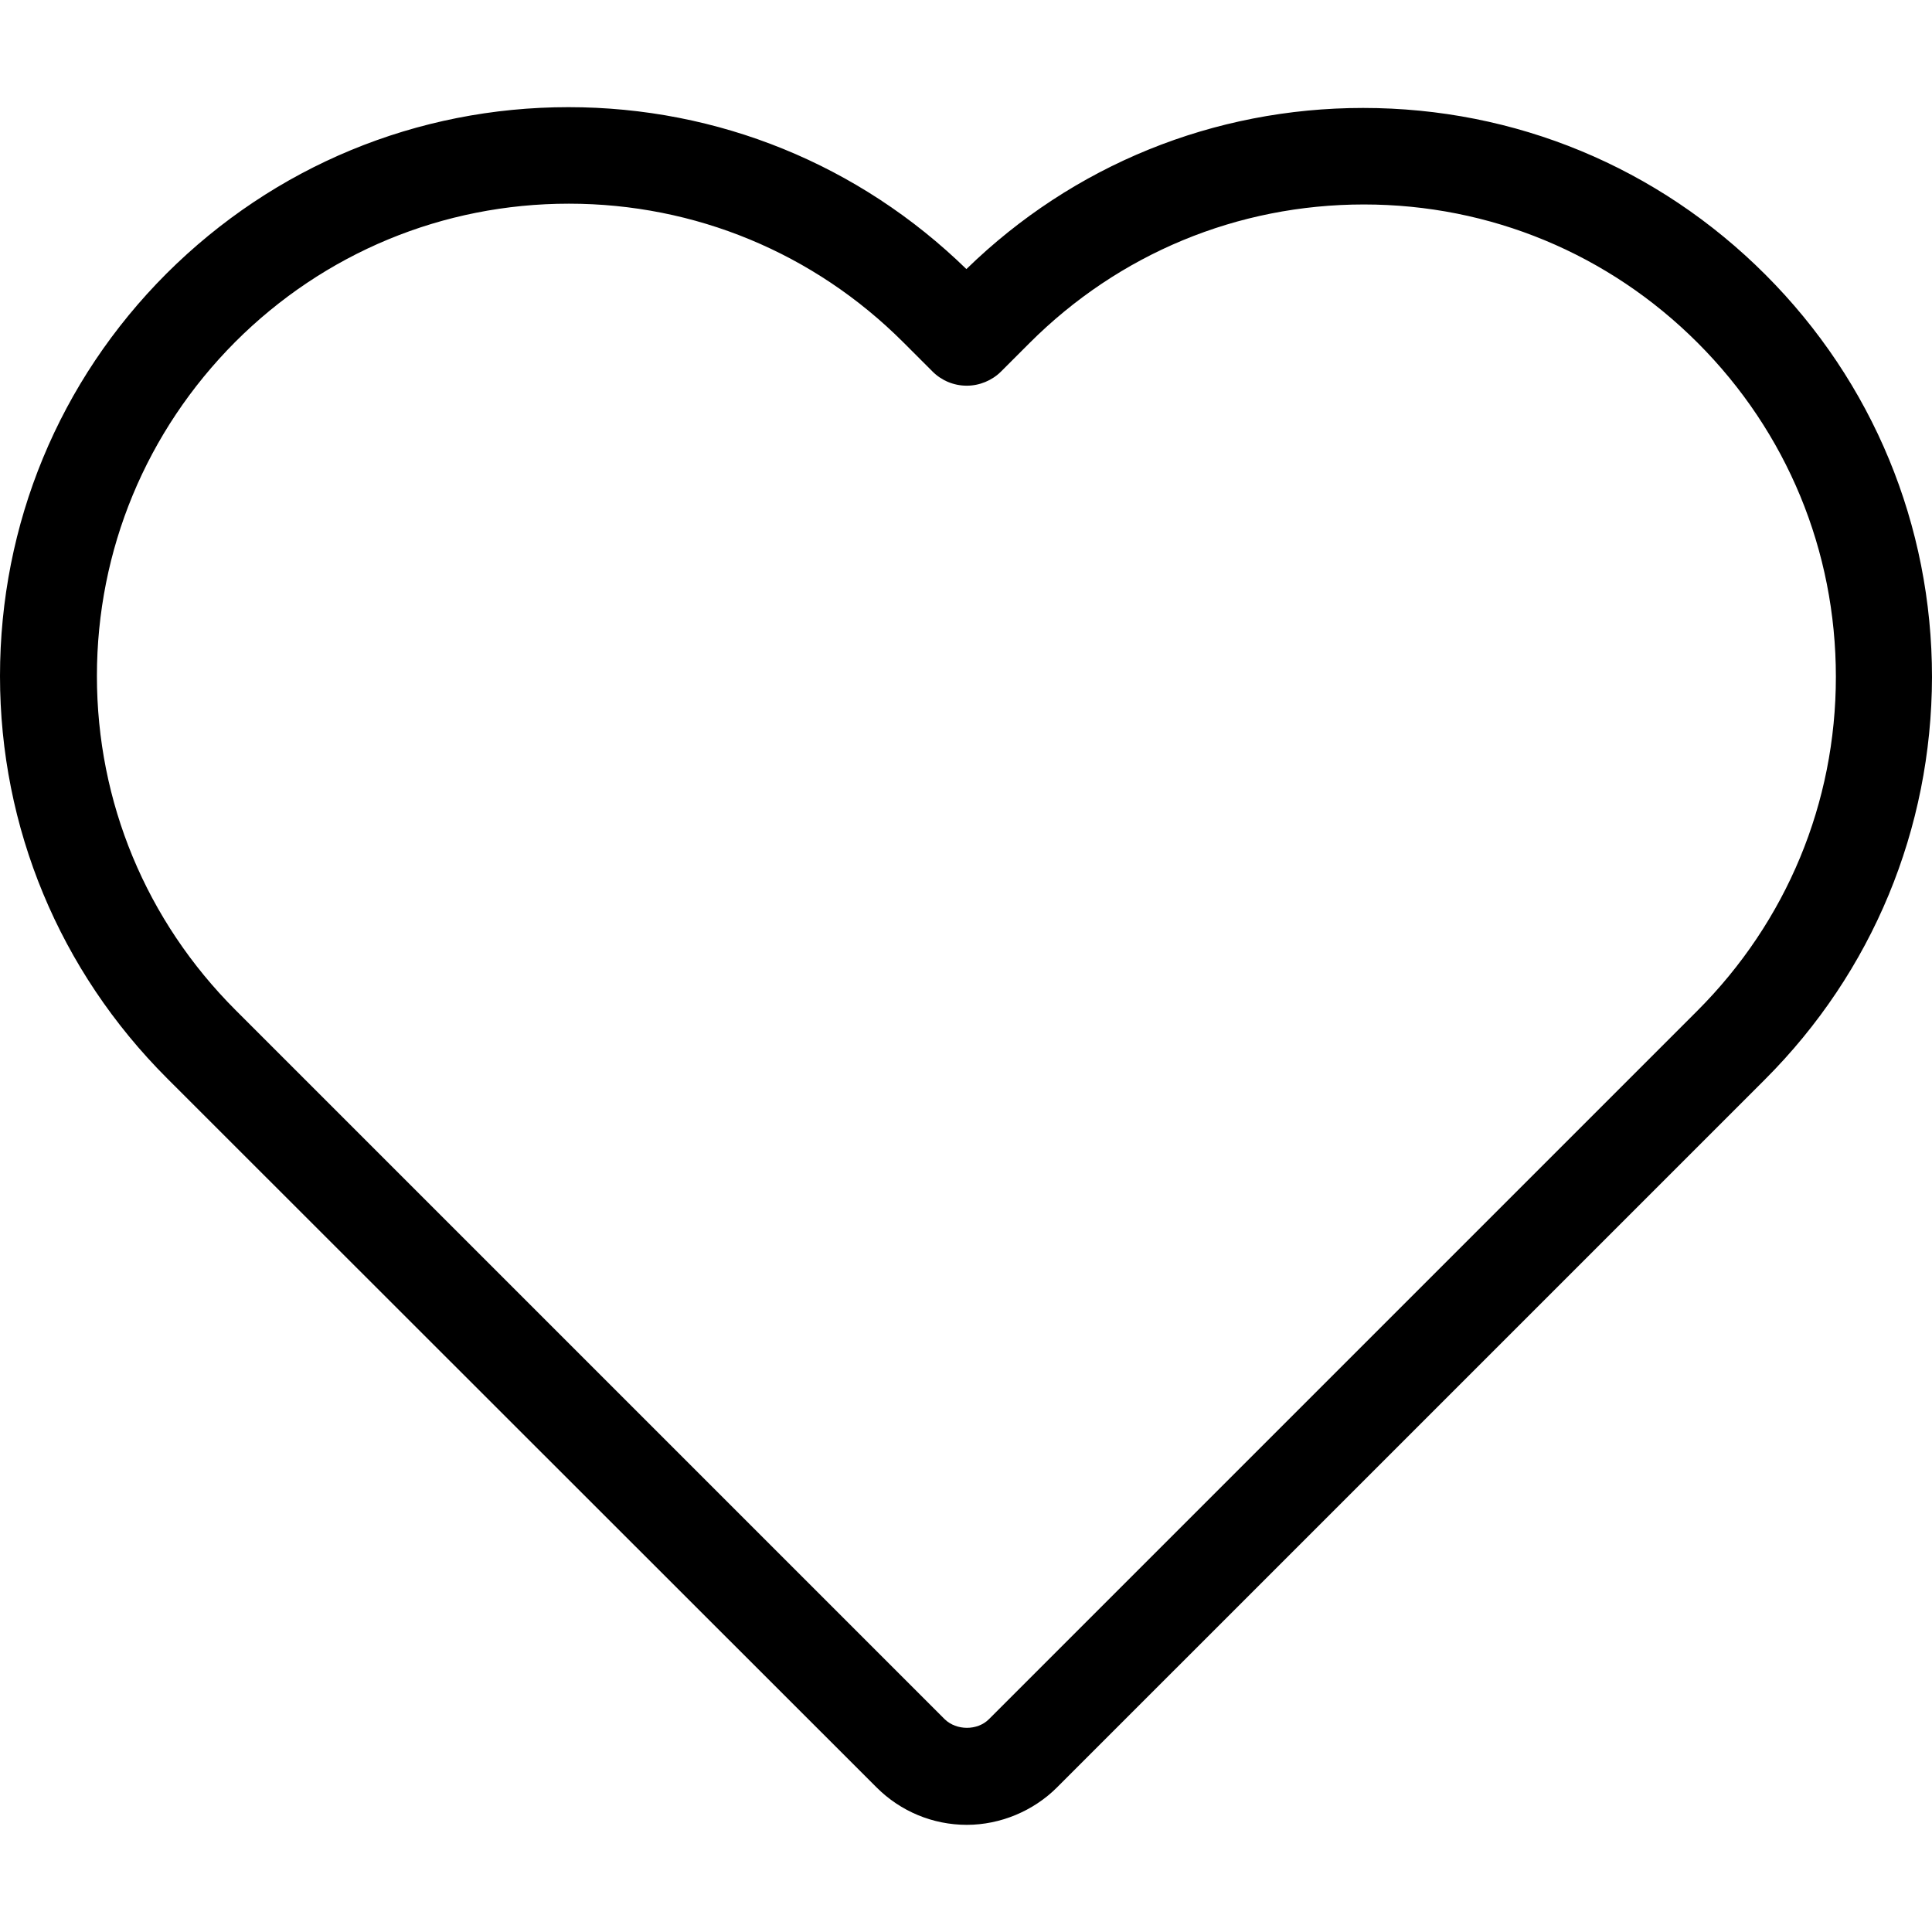
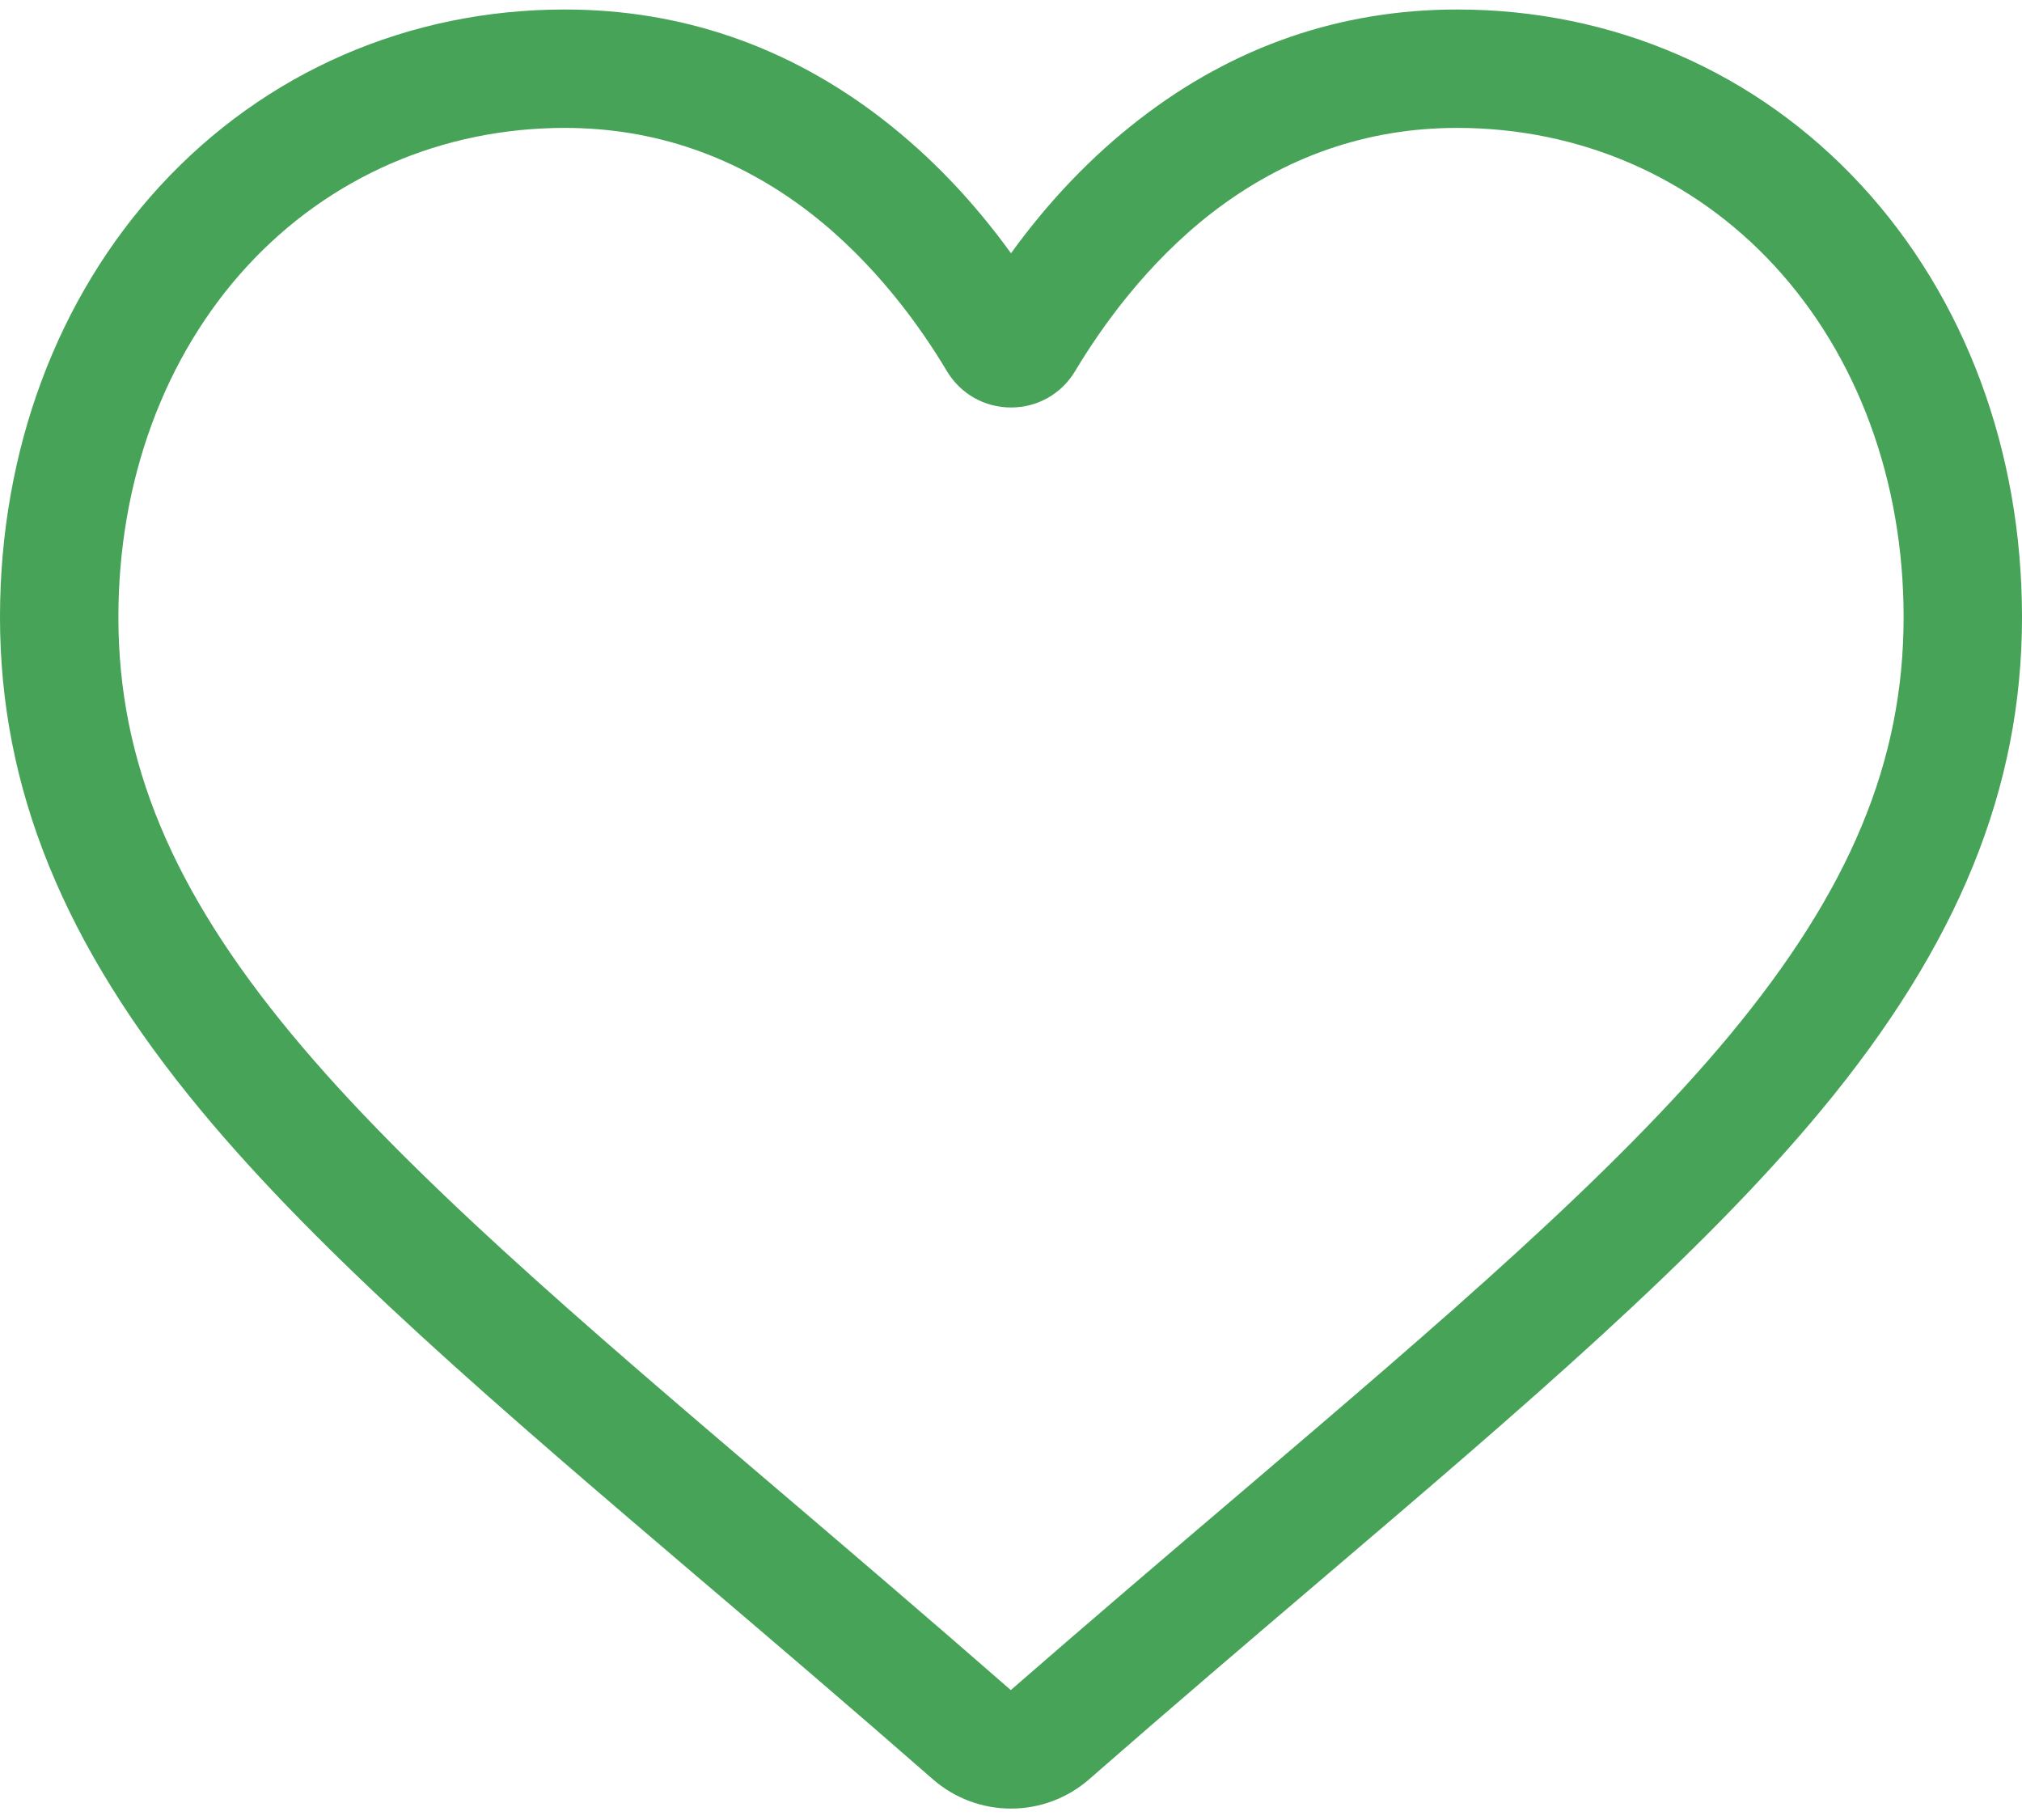
- <svg xmlns="http://www.w3.org/2000/svg" version="1.1" id="Capa_1" x="0px" y="0px" viewBox="0 0 490.4 490.4" style="enable-background:new 0 0 490.4 490.4;" xml:space="preserve">
-   <g>
-     <g>
-       <path d="M222.5,453.7c6.1,6.1,14.3,9.5,22.9,9.5c8.5,0,16.9-3.5,22.9-9.5L448,274c27.3-27.3,42.3-63.6,42.4-102.1    c0-38.6-15-74.9-42.3-102.2S384.6,27.4,346,27.4c-37.9,0-73.6,14.5-100.7,40.9c-27.2-26.5-63-41.1-101-41.1    c-38.5,0-74.7,15-102,42.2C15,96.7,0,133,0,171.6c0,38.5,15.1,74.8,42.4,102.1L222.5,453.7z M59.7,86.8    c22.6-22.6,52.7-35.1,84.7-35.1s62.2,12.5,84.9,35.2l7.4,7.4c2.3,2.3,5.4,3.6,8.7,3.6l0,0c3.2,0,6.4-1.3,8.7-3.6l7.2-7.2    c22.7-22.7,52.8-35.2,84.9-35.2c32,0,62.1,12.5,84.7,35.1c22.7,22.7,35.1,52.8,35.1,84.8s-12.5,62.1-35.2,84.8L251,436.4    c-2.9,2.9-8.2,2.9-11.2,0l-180-180c-22.7-22.7-35.2-52.8-35.2-84.8C24.6,139.6,37.1,109.5,59.7,86.8z" />
-     </g>
-   </g>
-   <g>
- </g>
-   <g>
- </g>
-   <g>
- </g>
-   <g>
- </g>
-   <g>
- </g>
-   <g>
- </g>
-   <g>
- </g>
-   <g>
- </g>
-   <g>
- </g>
-   <g>
- </g>
-   <g>
- </g>
-   <g>
- </g>
-   <g>
- </g>
-   <g>
- </g>
-   <g>
- </g>
+ <svg xmlns="http://www.w3.org/2000/svg" width="20" height="18" viewBox="0 0 20 18" fill="none">
+   <path d="M10 17.887C9.715 17.887 9.441 17.784 9.227 17.597C8.419 16.89 7.64 16.226 6.953 15.641L6.949 15.638C4.934 13.921 3.194 12.438 1.984 10.977C0.63 9.344 0 7.796 0 6.104C0 4.461 0.564 2.945 1.587 1.835C2.622 0.712 4.043 0.094 5.587 0.094C6.742 0.094 7.799 0.459 8.73 1.179C9.199 1.542 9.625 1.986 10 2.505C10.375 1.986 10.801 1.542 11.271 1.179C12.201 0.459 13.258 0.094 14.413 0.094C15.957 0.094 17.378 0.712 18.413 1.835C19.437 2.945 20 4.461 20 6.104C20 7.796 19.37 9.344 18.017 10.977C16.806 12.438 15.066 13.921 13.052 15.637C12.363 16.224 11.583 16.889 10.773 17.597C10.559 17.784 10.285 17.887 10 17.887ZM5.587 1.265C4.374 1.265 3.259 1.75 2.448 2.629C1.625 3.522 1.171 4.756 1.171 6.104C1.171 7.527 1.7 8.799 2.886 10.23C4.031 11.612 5.736 13.065 7.709 14.746L7.713 14.749C8.402 15.337 9.184 16.004 9.998 16.715C10.817 16.002 11.6 15.335 12.292 14.746C14.265 13.064 15.969 11.612 17.115 10.23C18.3 8.799 18.829 7.527 18.829 6.104C18.829 4.756 18.375 3.522 17.552 2.629C16.741 1.75 15.626 1.265 14.413 1.265C13.524 1.265 12.708 1.548 11.987 2.105C11.345 2.602 10.898 3.23 10.635 3.669C10.5 3.895 10.263 4.03 10 4.03C9.737 4.03 9.5 3.895 9.365 3.669C9.103 3.23 8.655 2.602 8.013 2.105C7.292 1.548 6.476 1.265 5.587 1.265Z" fill="#46A358" />
</svg>
